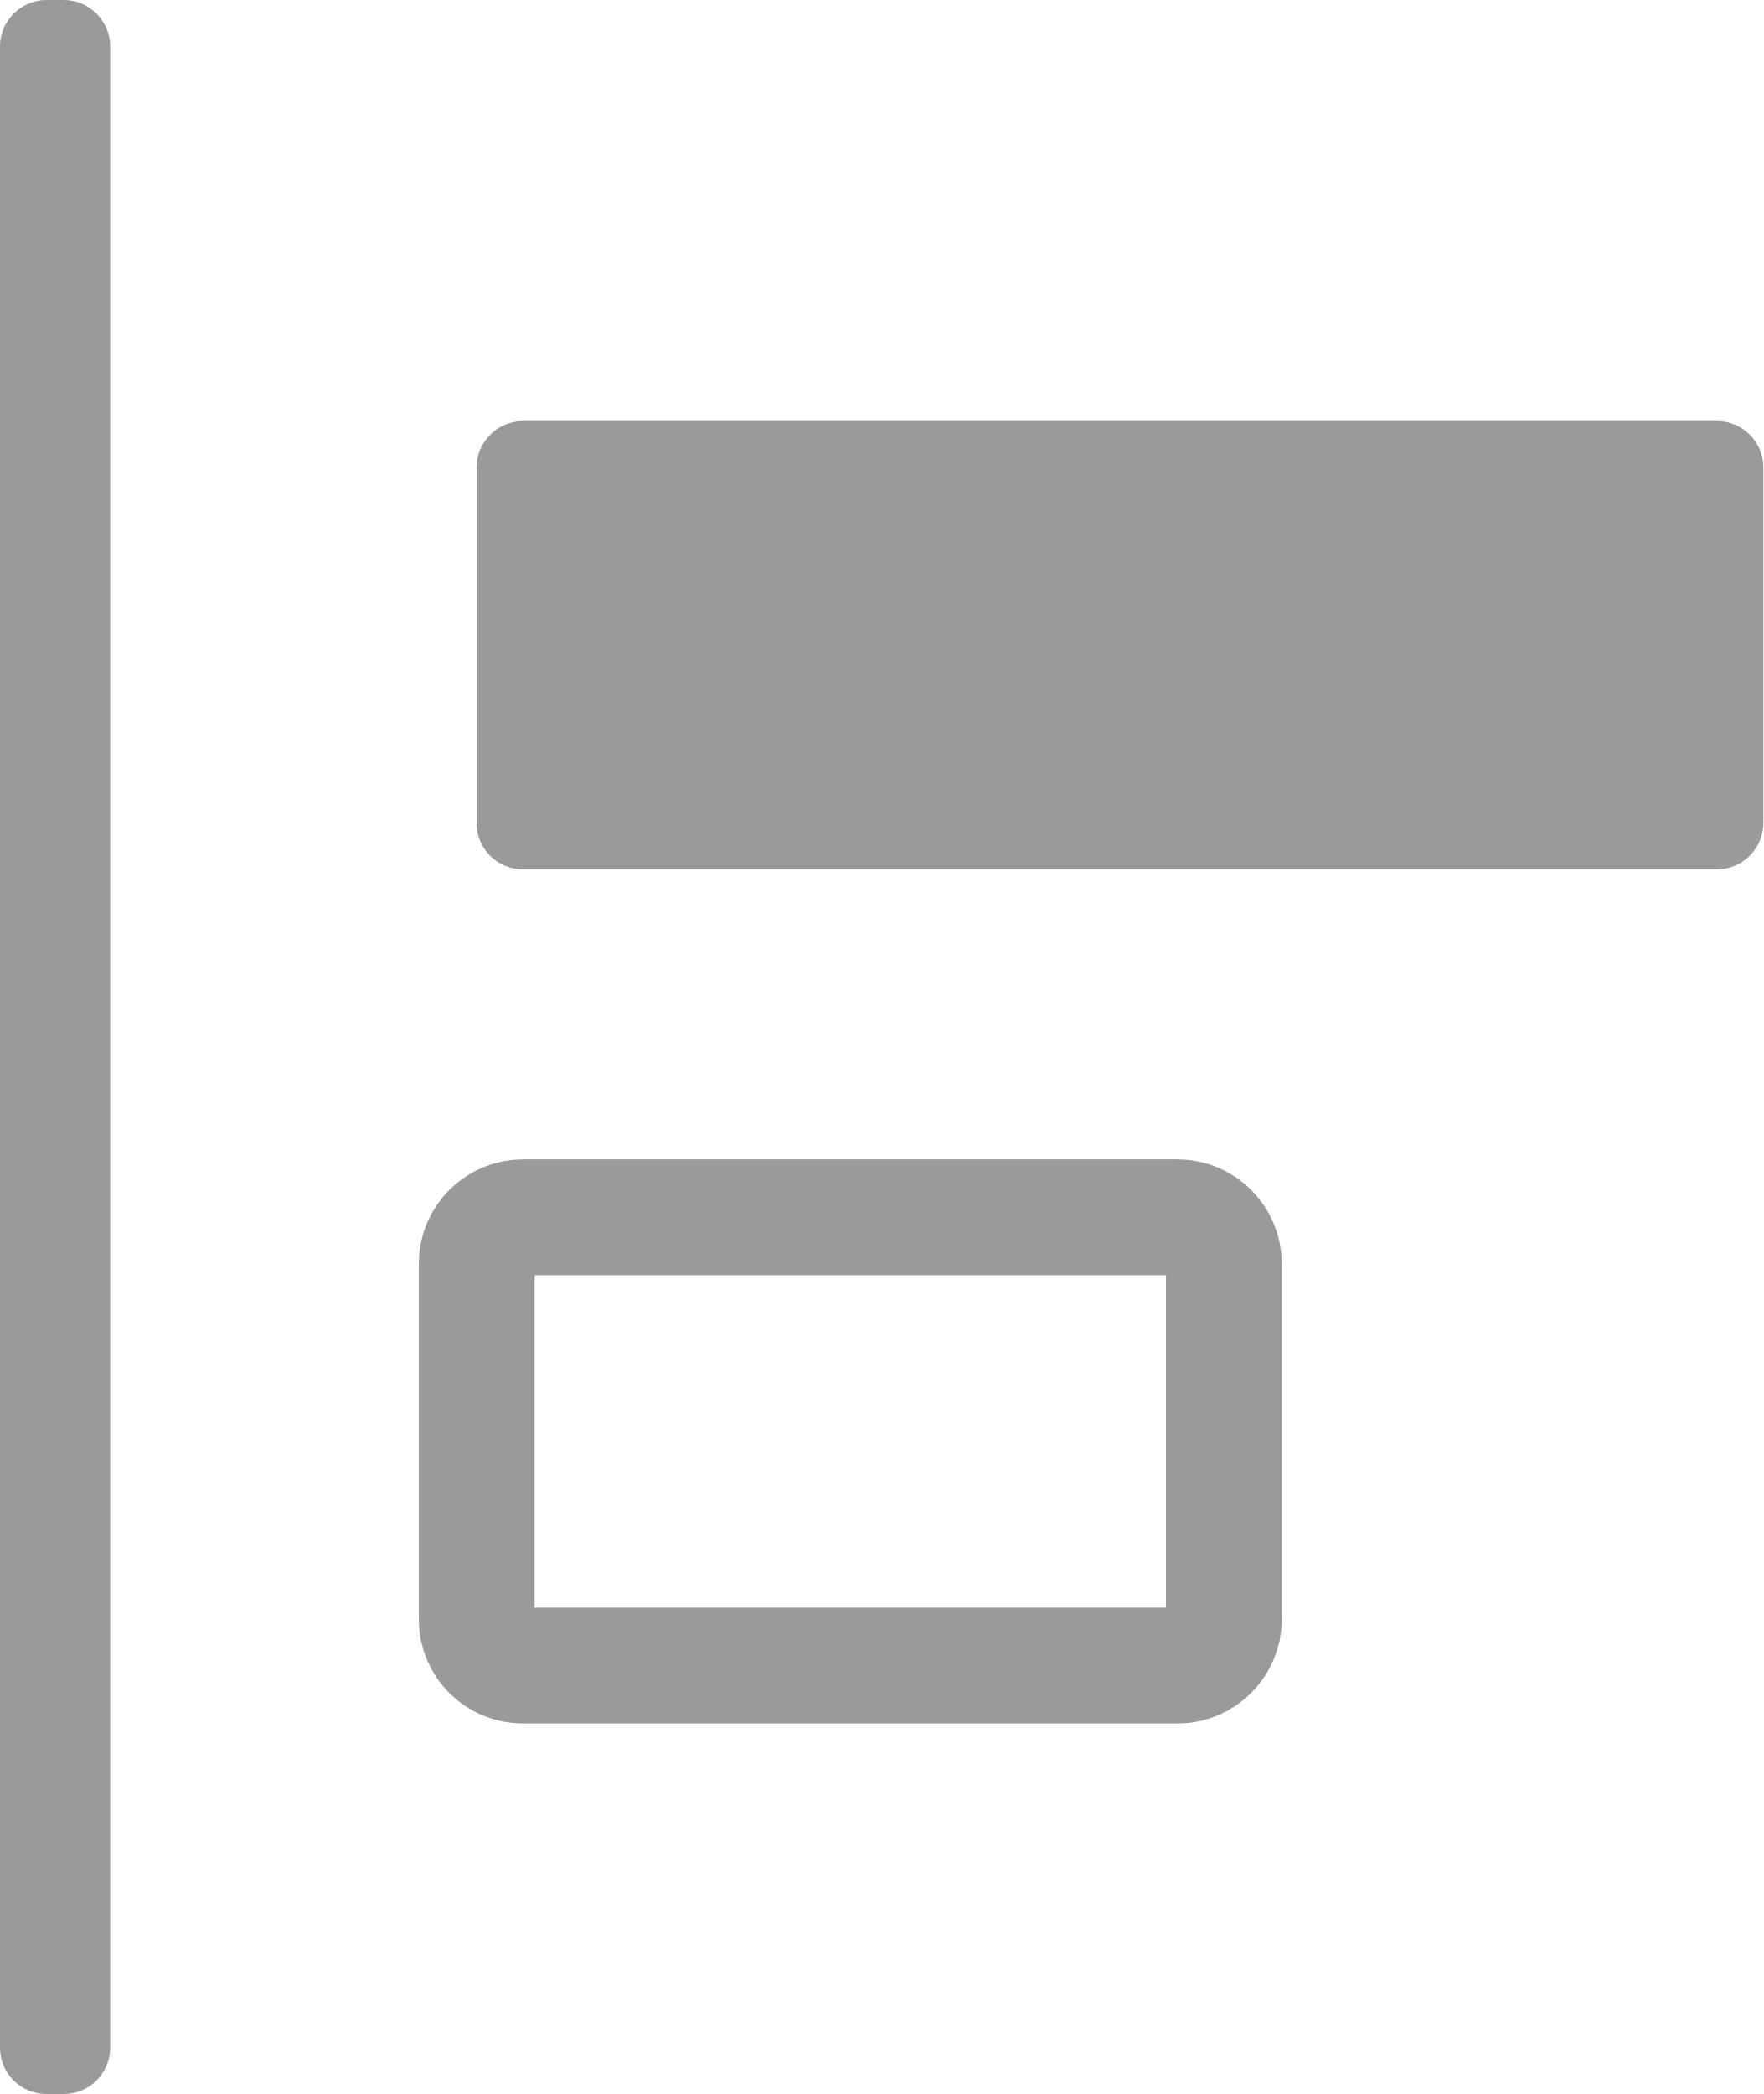
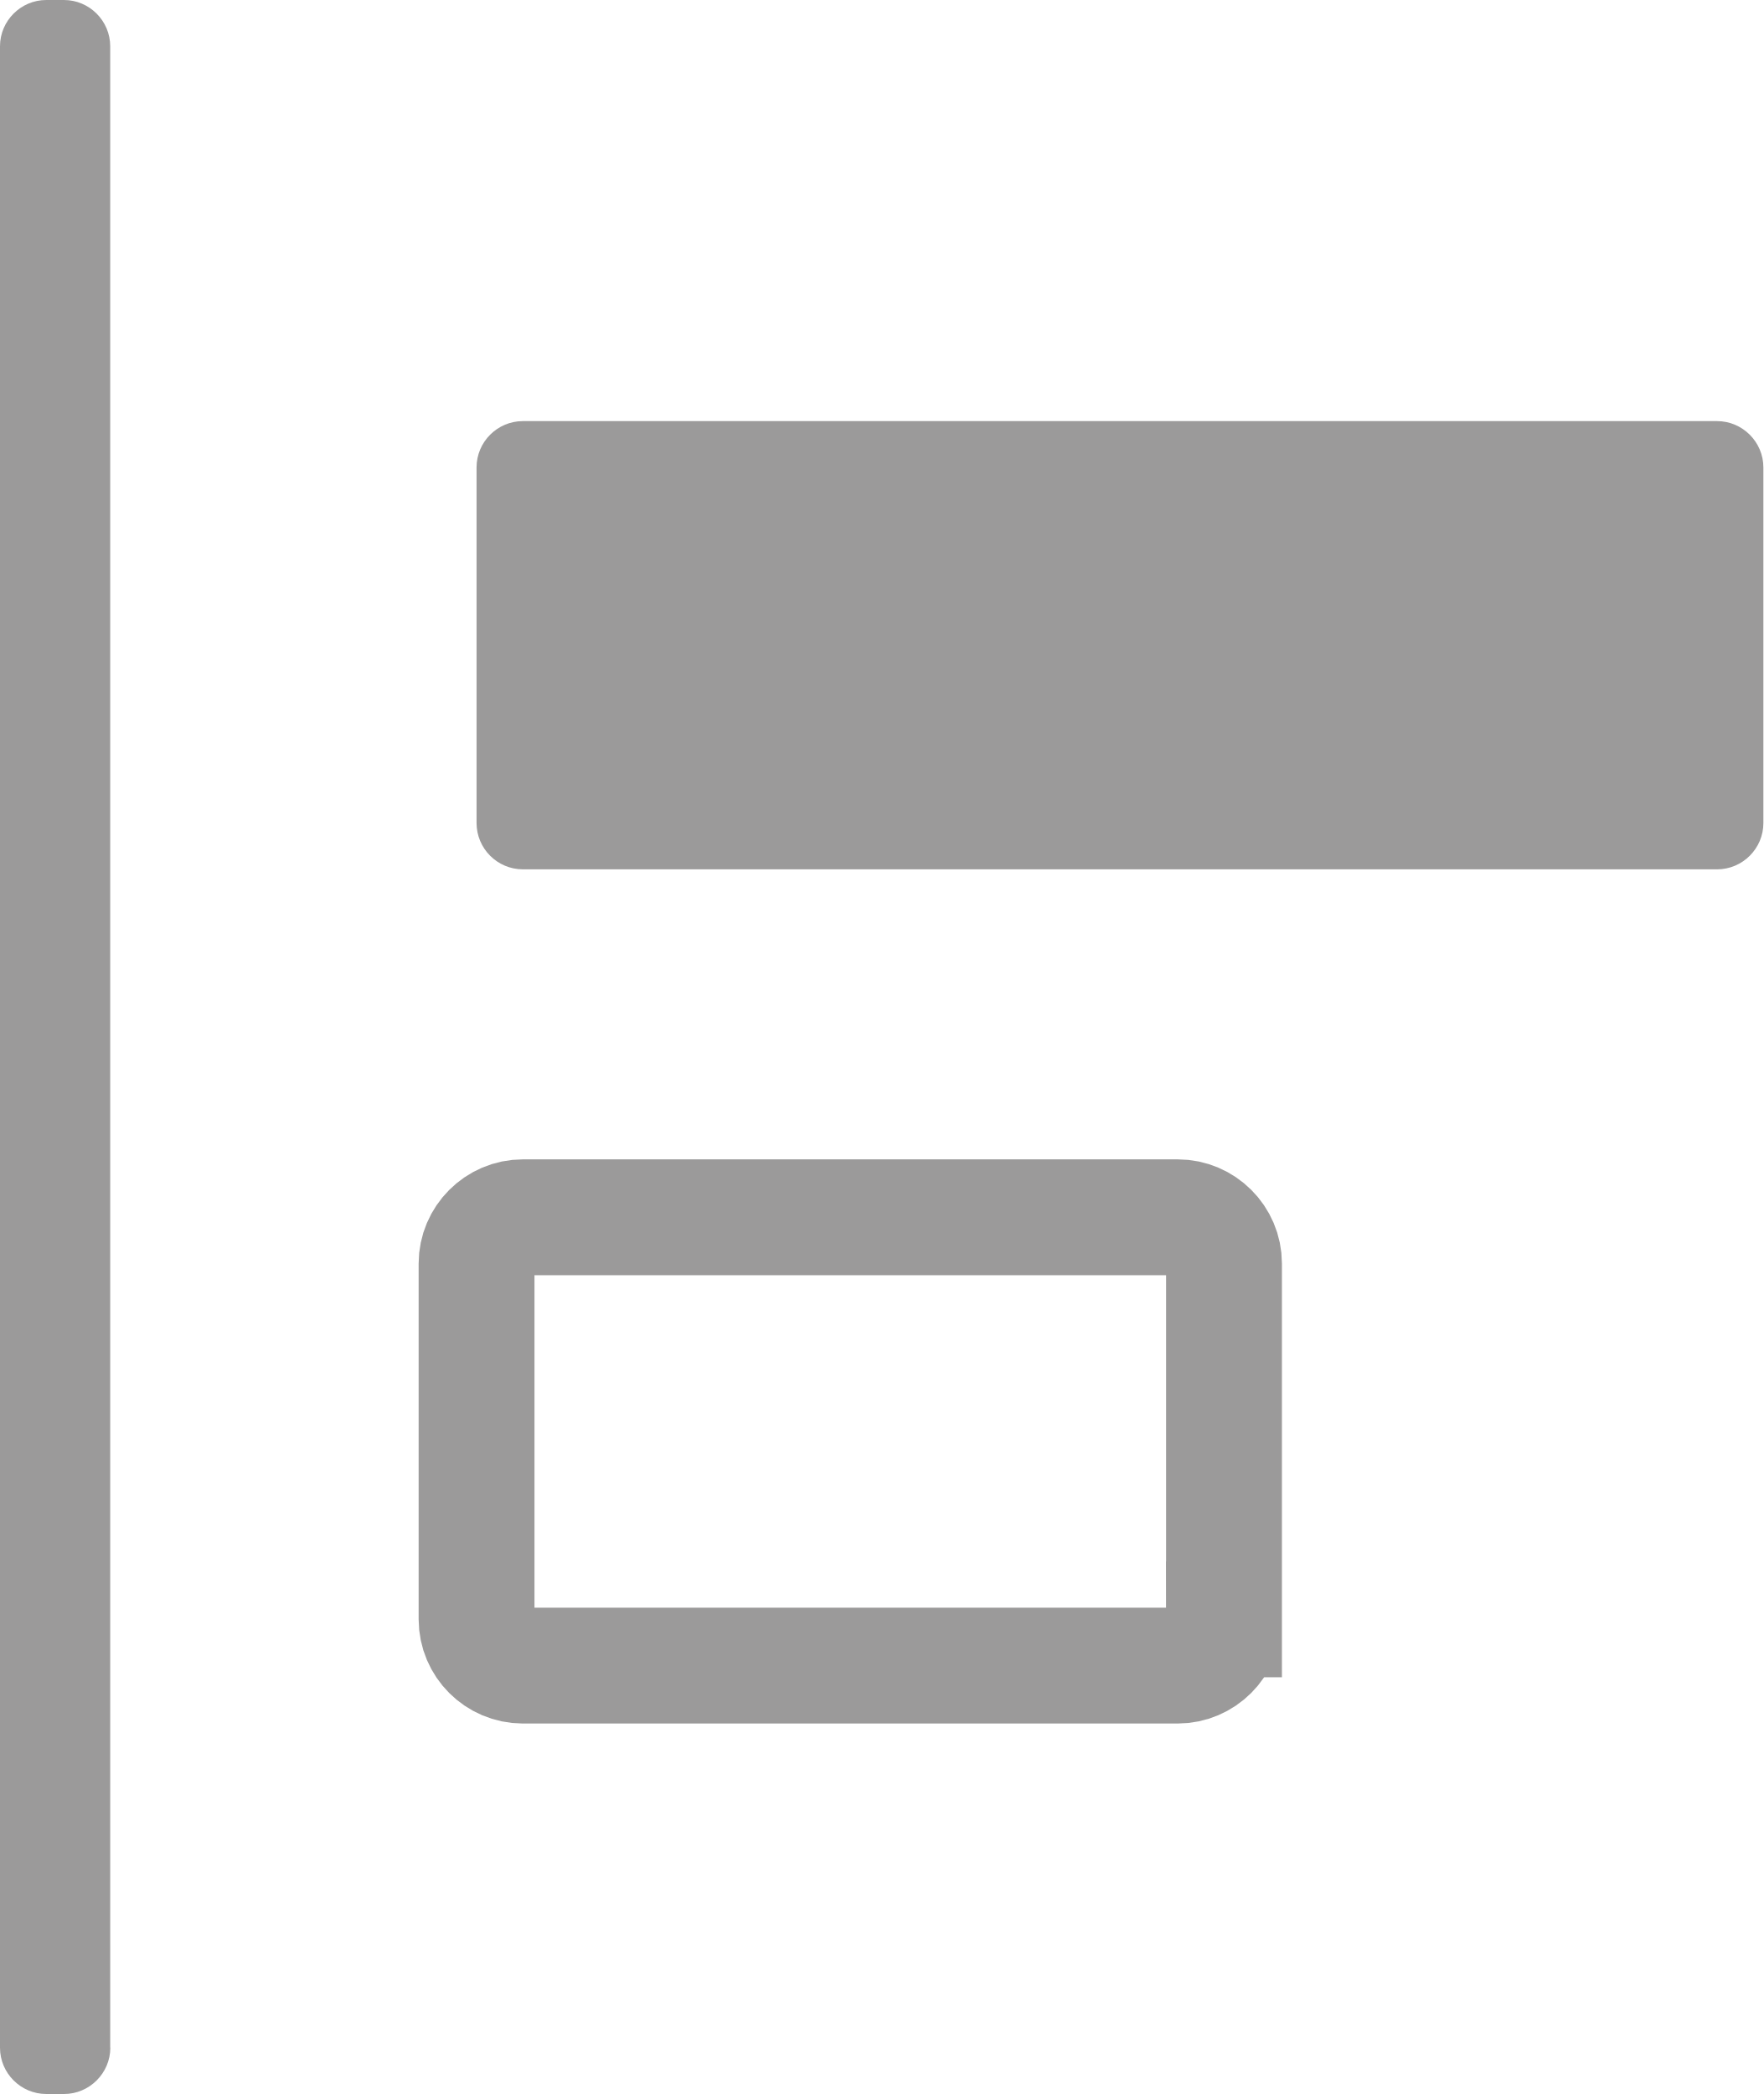
<svg xmlns="http://www.w3.org/2000/svg" id="Layer_1" width="16" height="19" viewBox="0 0 16 19">
  <g id="XMLID_1_">
-     <path fill="#9B9A9A" d="M1 18.58c0 .23-.188.42-.42.42H.42a.42.42 0 0 1-.42-.42V.42C0 .19.19 0 .42 0h.16C.81 0 1 .19 1 .42v18.16zM16 7.468c0 .23-.19.42-.42.42H4.744a.42.42 0 0 1-.42-.42V4.24c0-.23.19-.42.42-.42H15.58c.23 0 .42.19.42.42V7.47z" />
-     <path fill="none" stroke="#9B9A9A" stroke-width="1.051" stroke-miterlimit="10" d="M11.105 14.693c0 .23-.19.42-.42.42h-5.94a.42.42 0 0 1-.42-.42v-3.228c0-.23.188-.42.42-.42h5.94c.23 0 .42.19.42.42v3.228z" />
+     <path fill="#9B9A9A" d="M1.001 18.58c0 .23-.189.42-.42.42H.42a.421.421 0 0 1-.42-.42V.42C0 .189.189 0 .42 0h.16C.811 0 1 .189 1 .42v18.16zM16 7.468c0 .231-.189.42-.42.42H4.744a.421.421 0 0 1-.42-.42V4.241c0-.231.189-.42.42-.42H15.58c.23 0 .42.189.42.42v3.227z" />
+     <path fill="none" stroke="#9B9A9A" stroke-width="1.051" stroke-miterlimit="10" d="M11.105 14.693c0 .23-.189.42-.42.42H4.744a.421.421 0 0 1-.42-.42v-3.228c0-.23.189-.42.42-.42h5.942c.23 0 .42.189.42.42v3.228z" />
  </g>
</svg>
